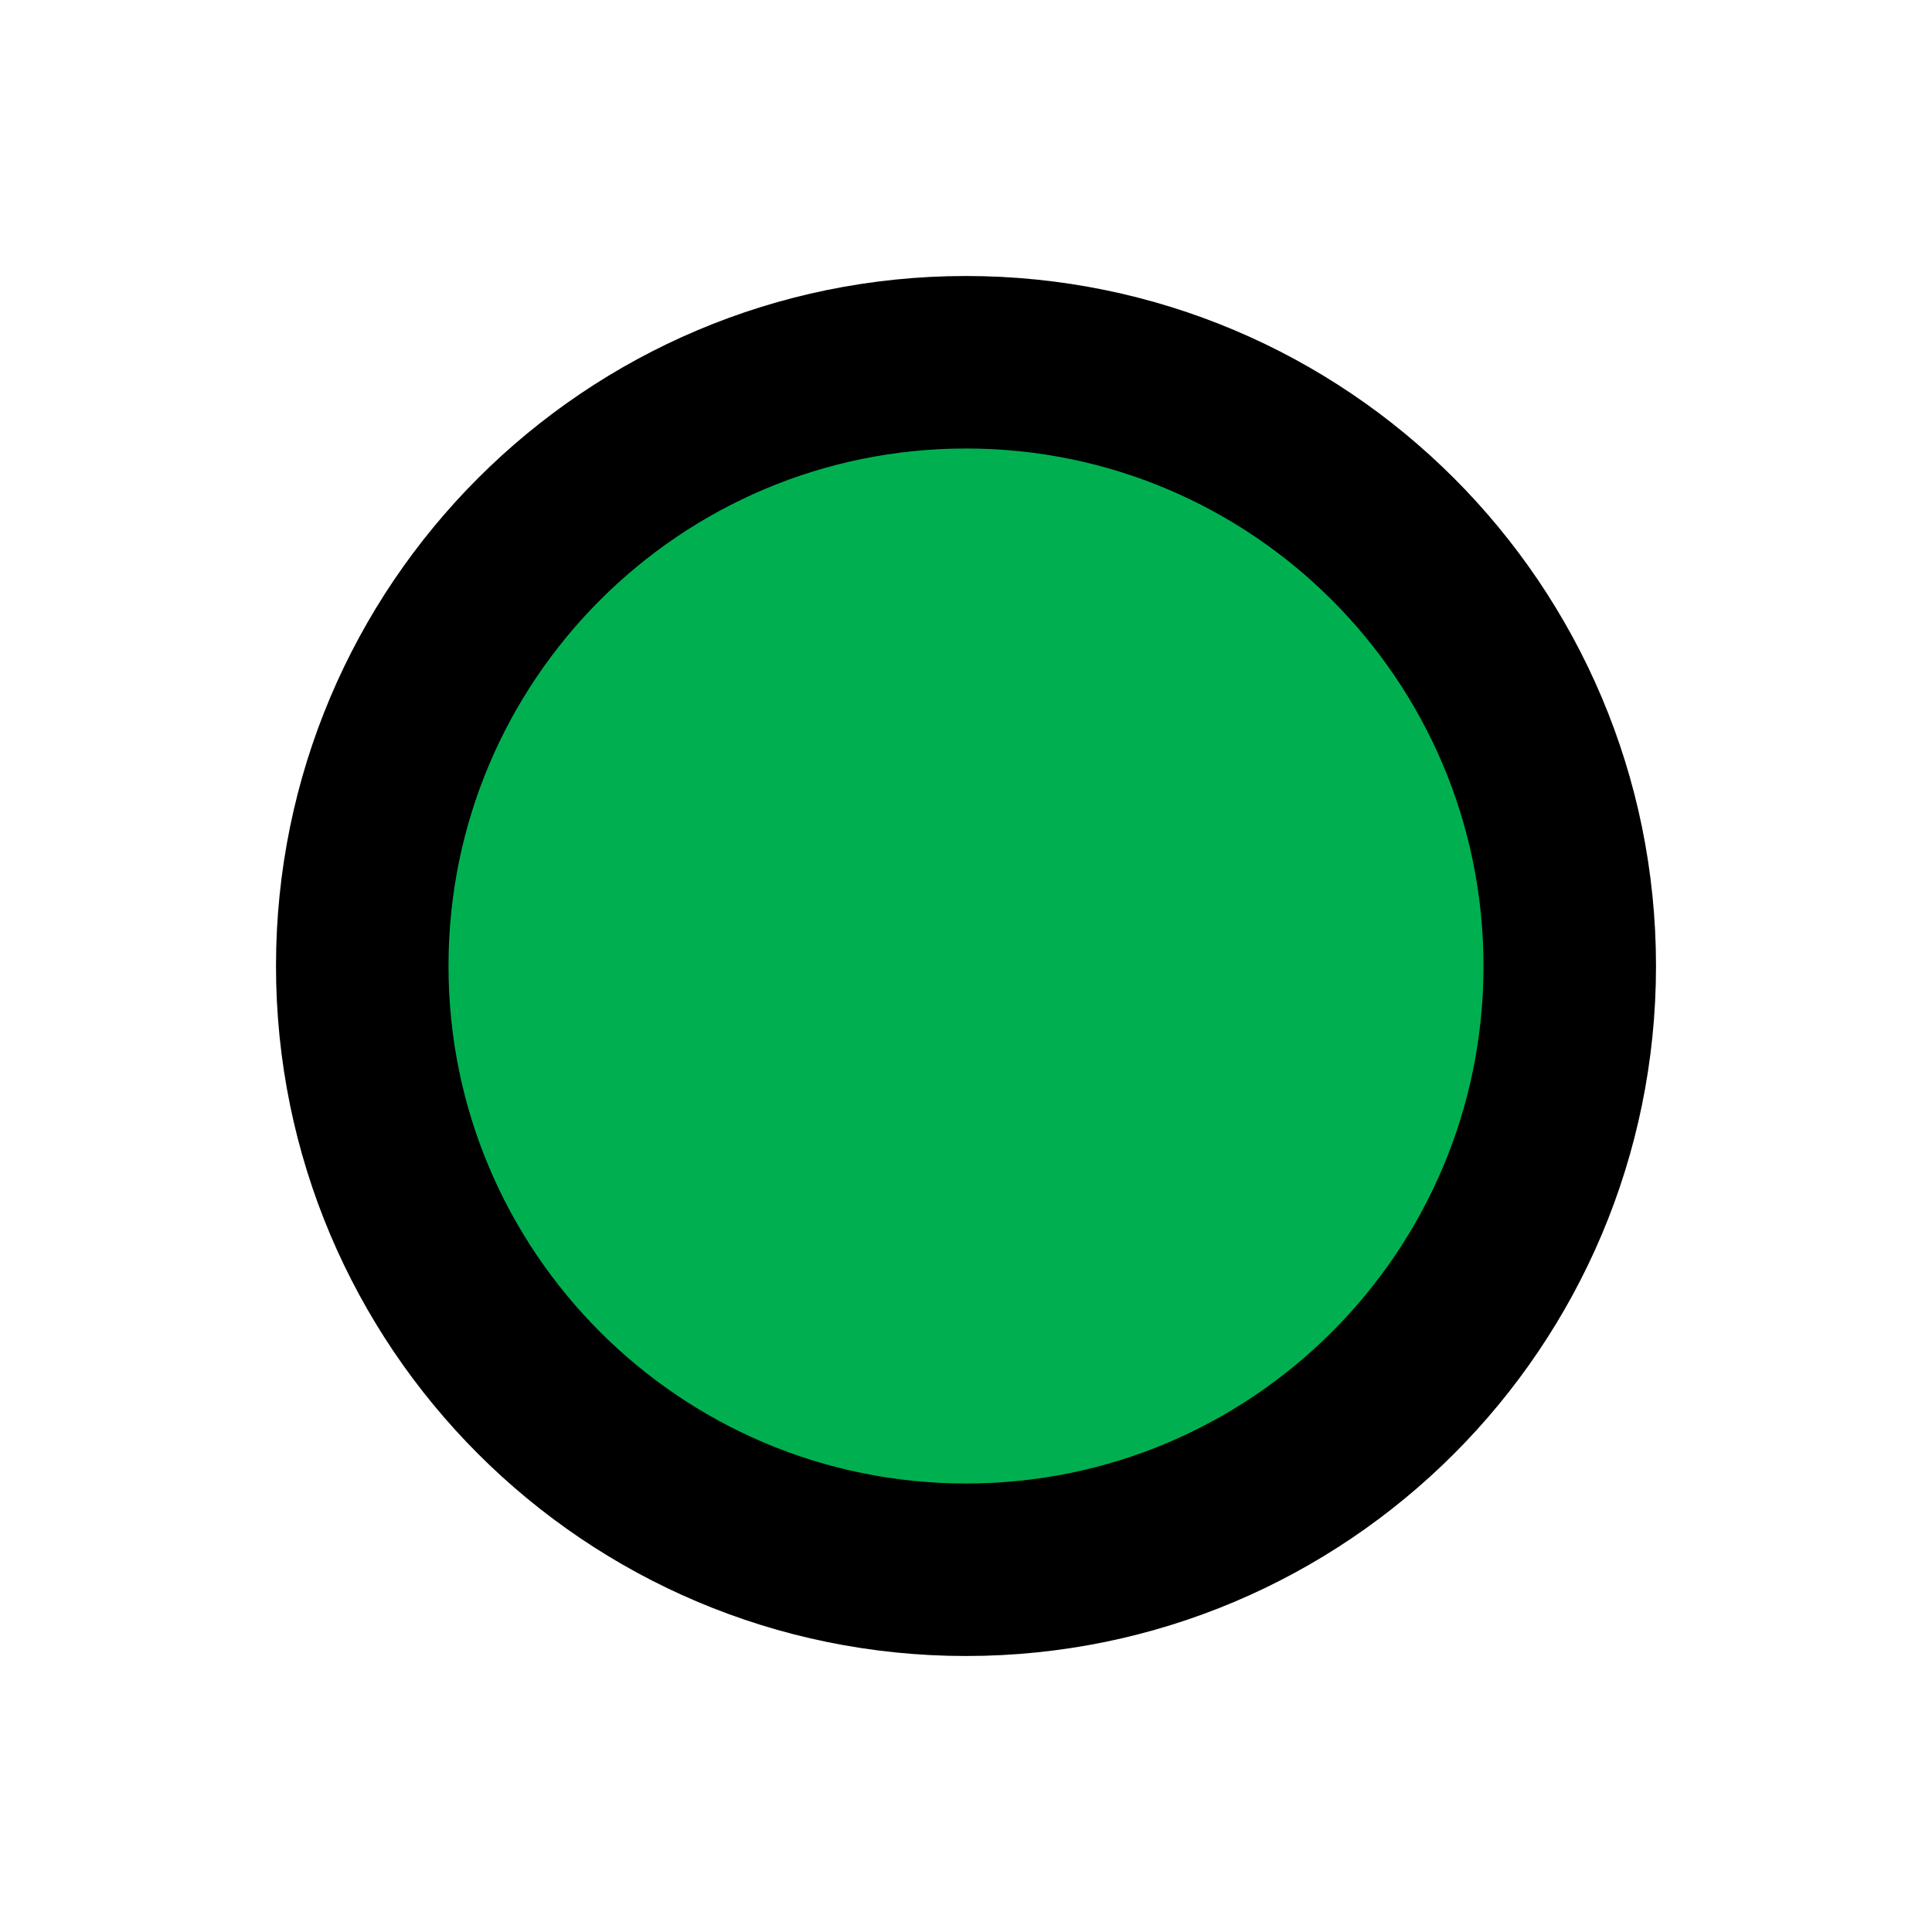
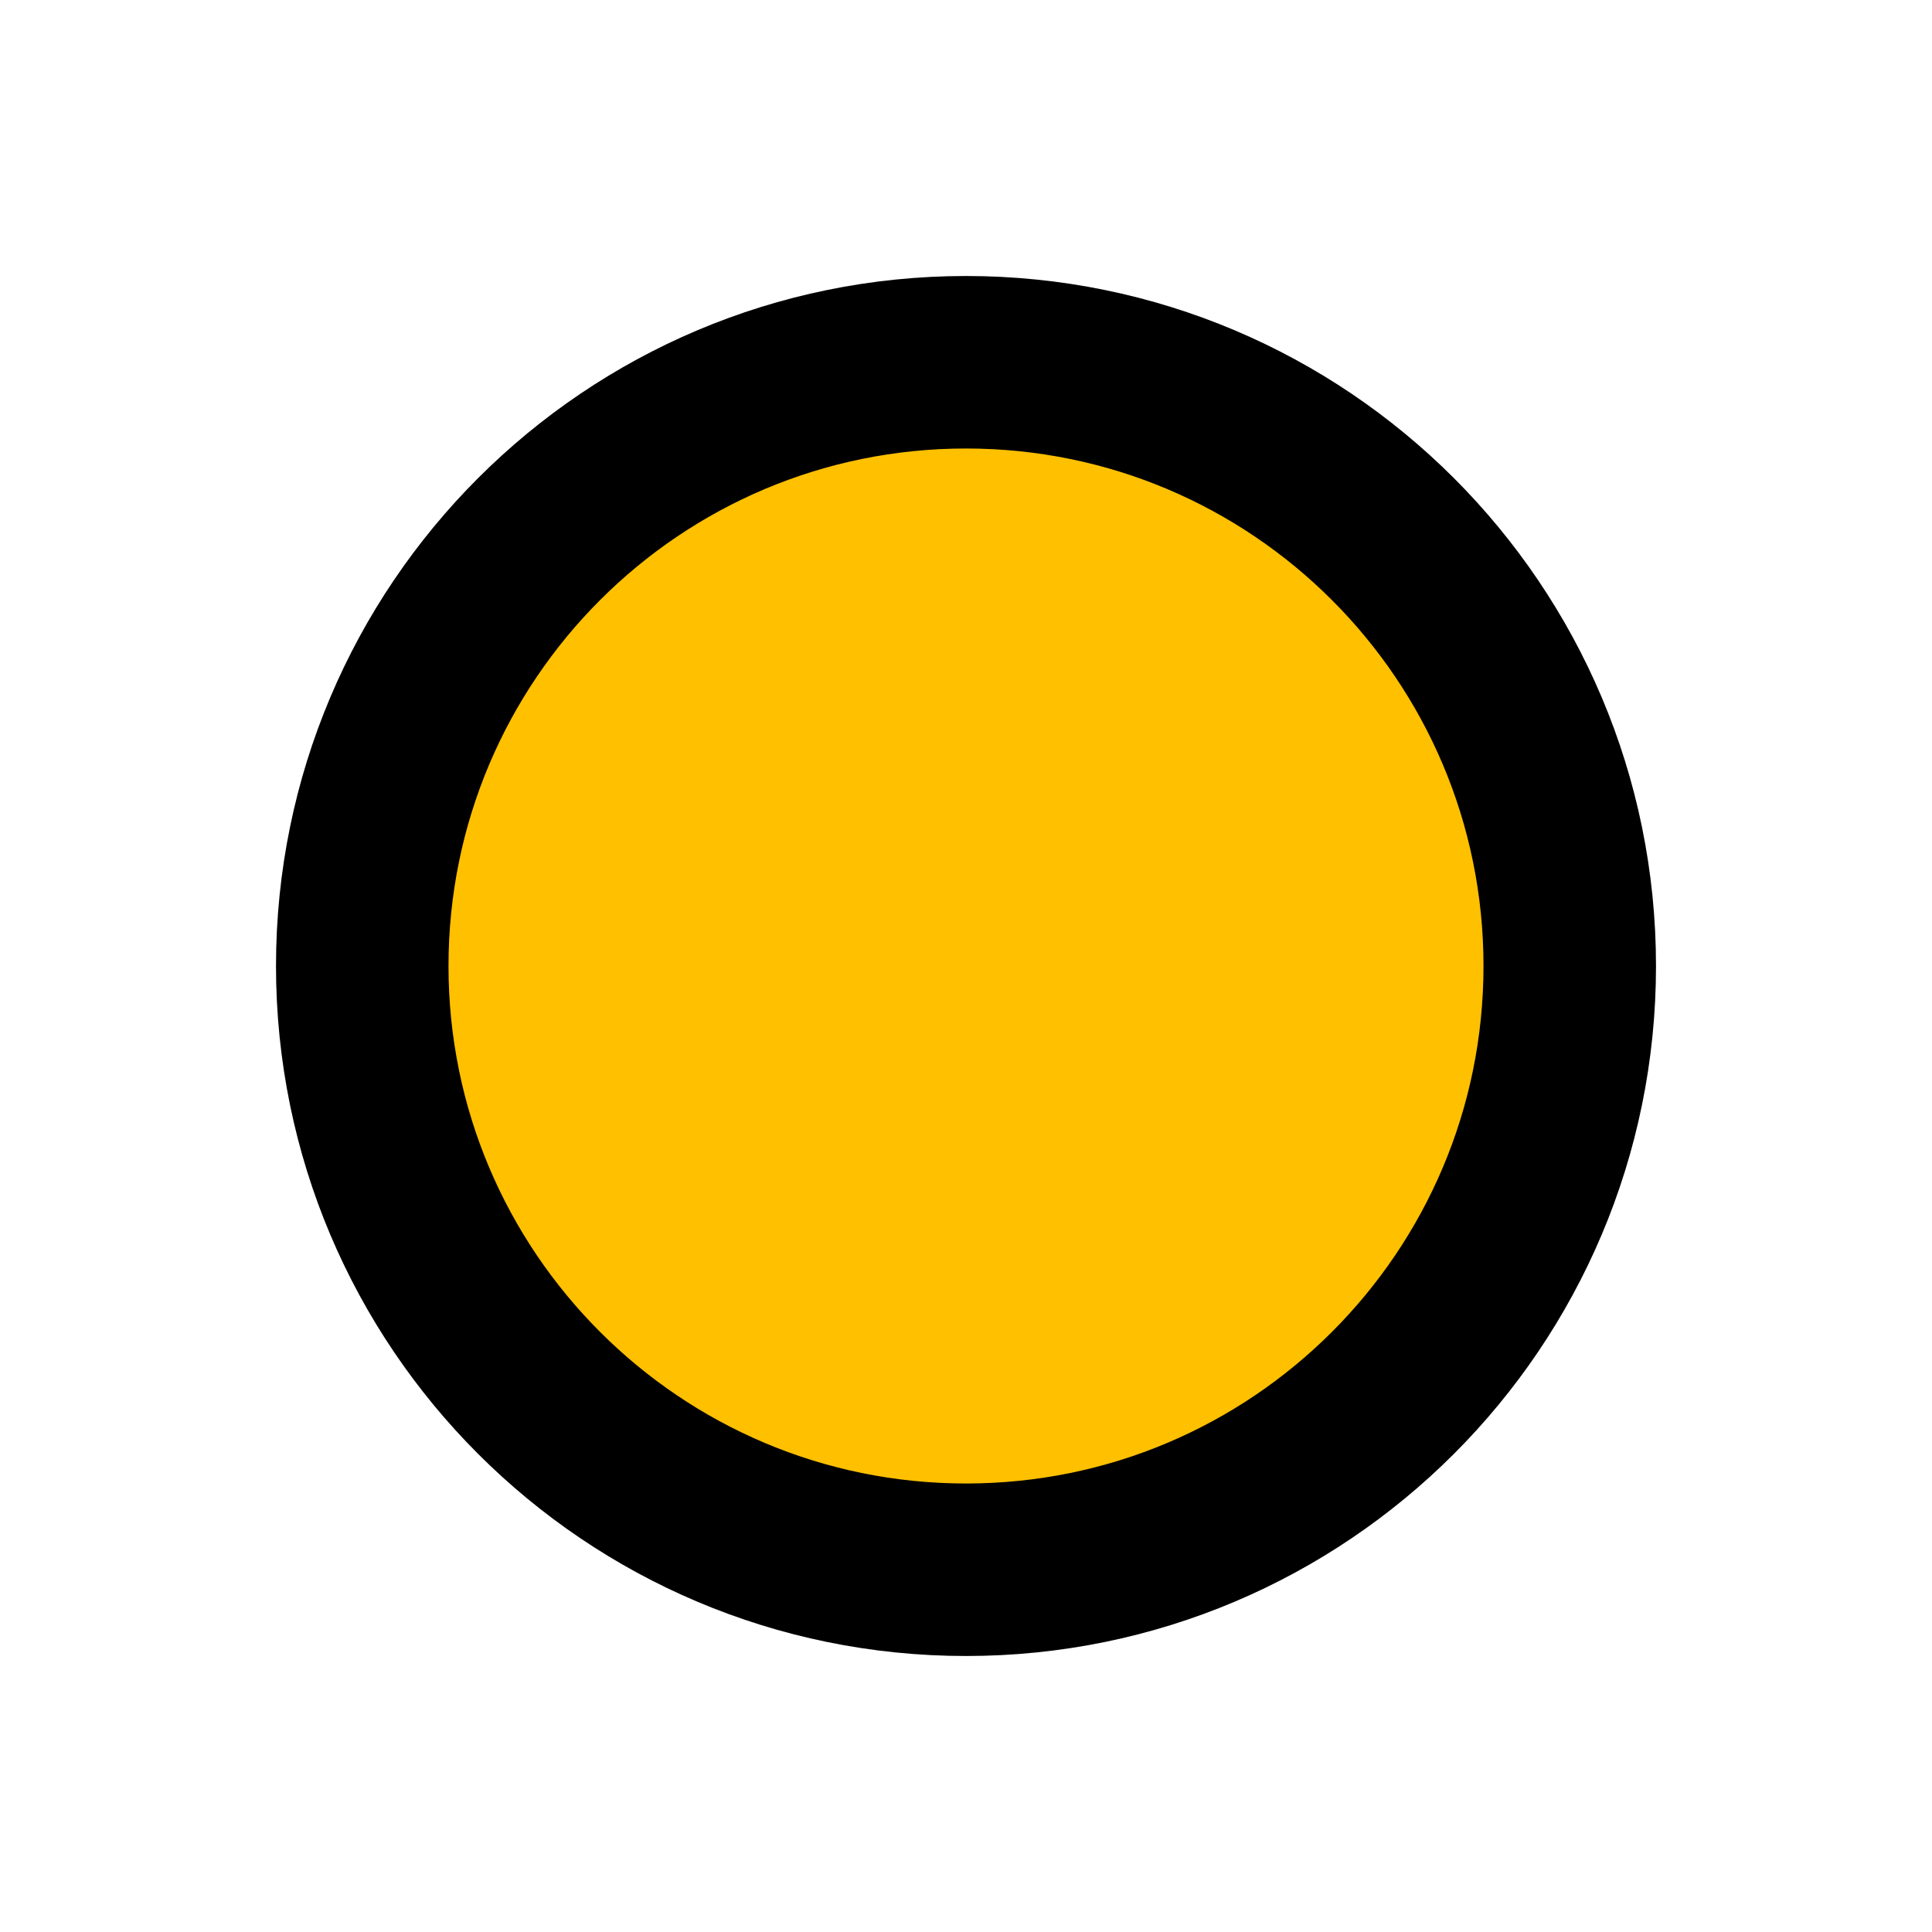
<svg xmlns="http://www.w3.org/2000/svg" width="16px" height="16px" id="svg2985" version="1.1">
  <defs id="defs2987" />
  <g id="layer1">
-     <path style="fill:#00b050;fill-opacity:1;stroke-width:1;stroke-miterlimit:10;stroke-dasharray:none;stroke:#000000;stroke-opacity:1" id="path2995" d="m 13,9.5 a 3.5,3.5 0 1 1 -7,0 3.5,3.5 0 1 1 7,0 z" transform="matrix(1.428571,0,0,1.428571,-5.571428,-5.571428)" />
+     <path style="fill:#ffc000;fill-opacity:1;stroke:#000000;stroke-width:1;stroke-miterlimit:10;stroke-opacity:1;stroke-dasharray:none" id="path2995-7" d="m 13,9.5 a 3.5,3.5 0 1 1 -7,0 3.5,3.5 0 1 1 7,0 z" transform="matrix(1.428571,0,0,1.428571,-5.571427,-5.571428)" />
  </g>
</svg>
